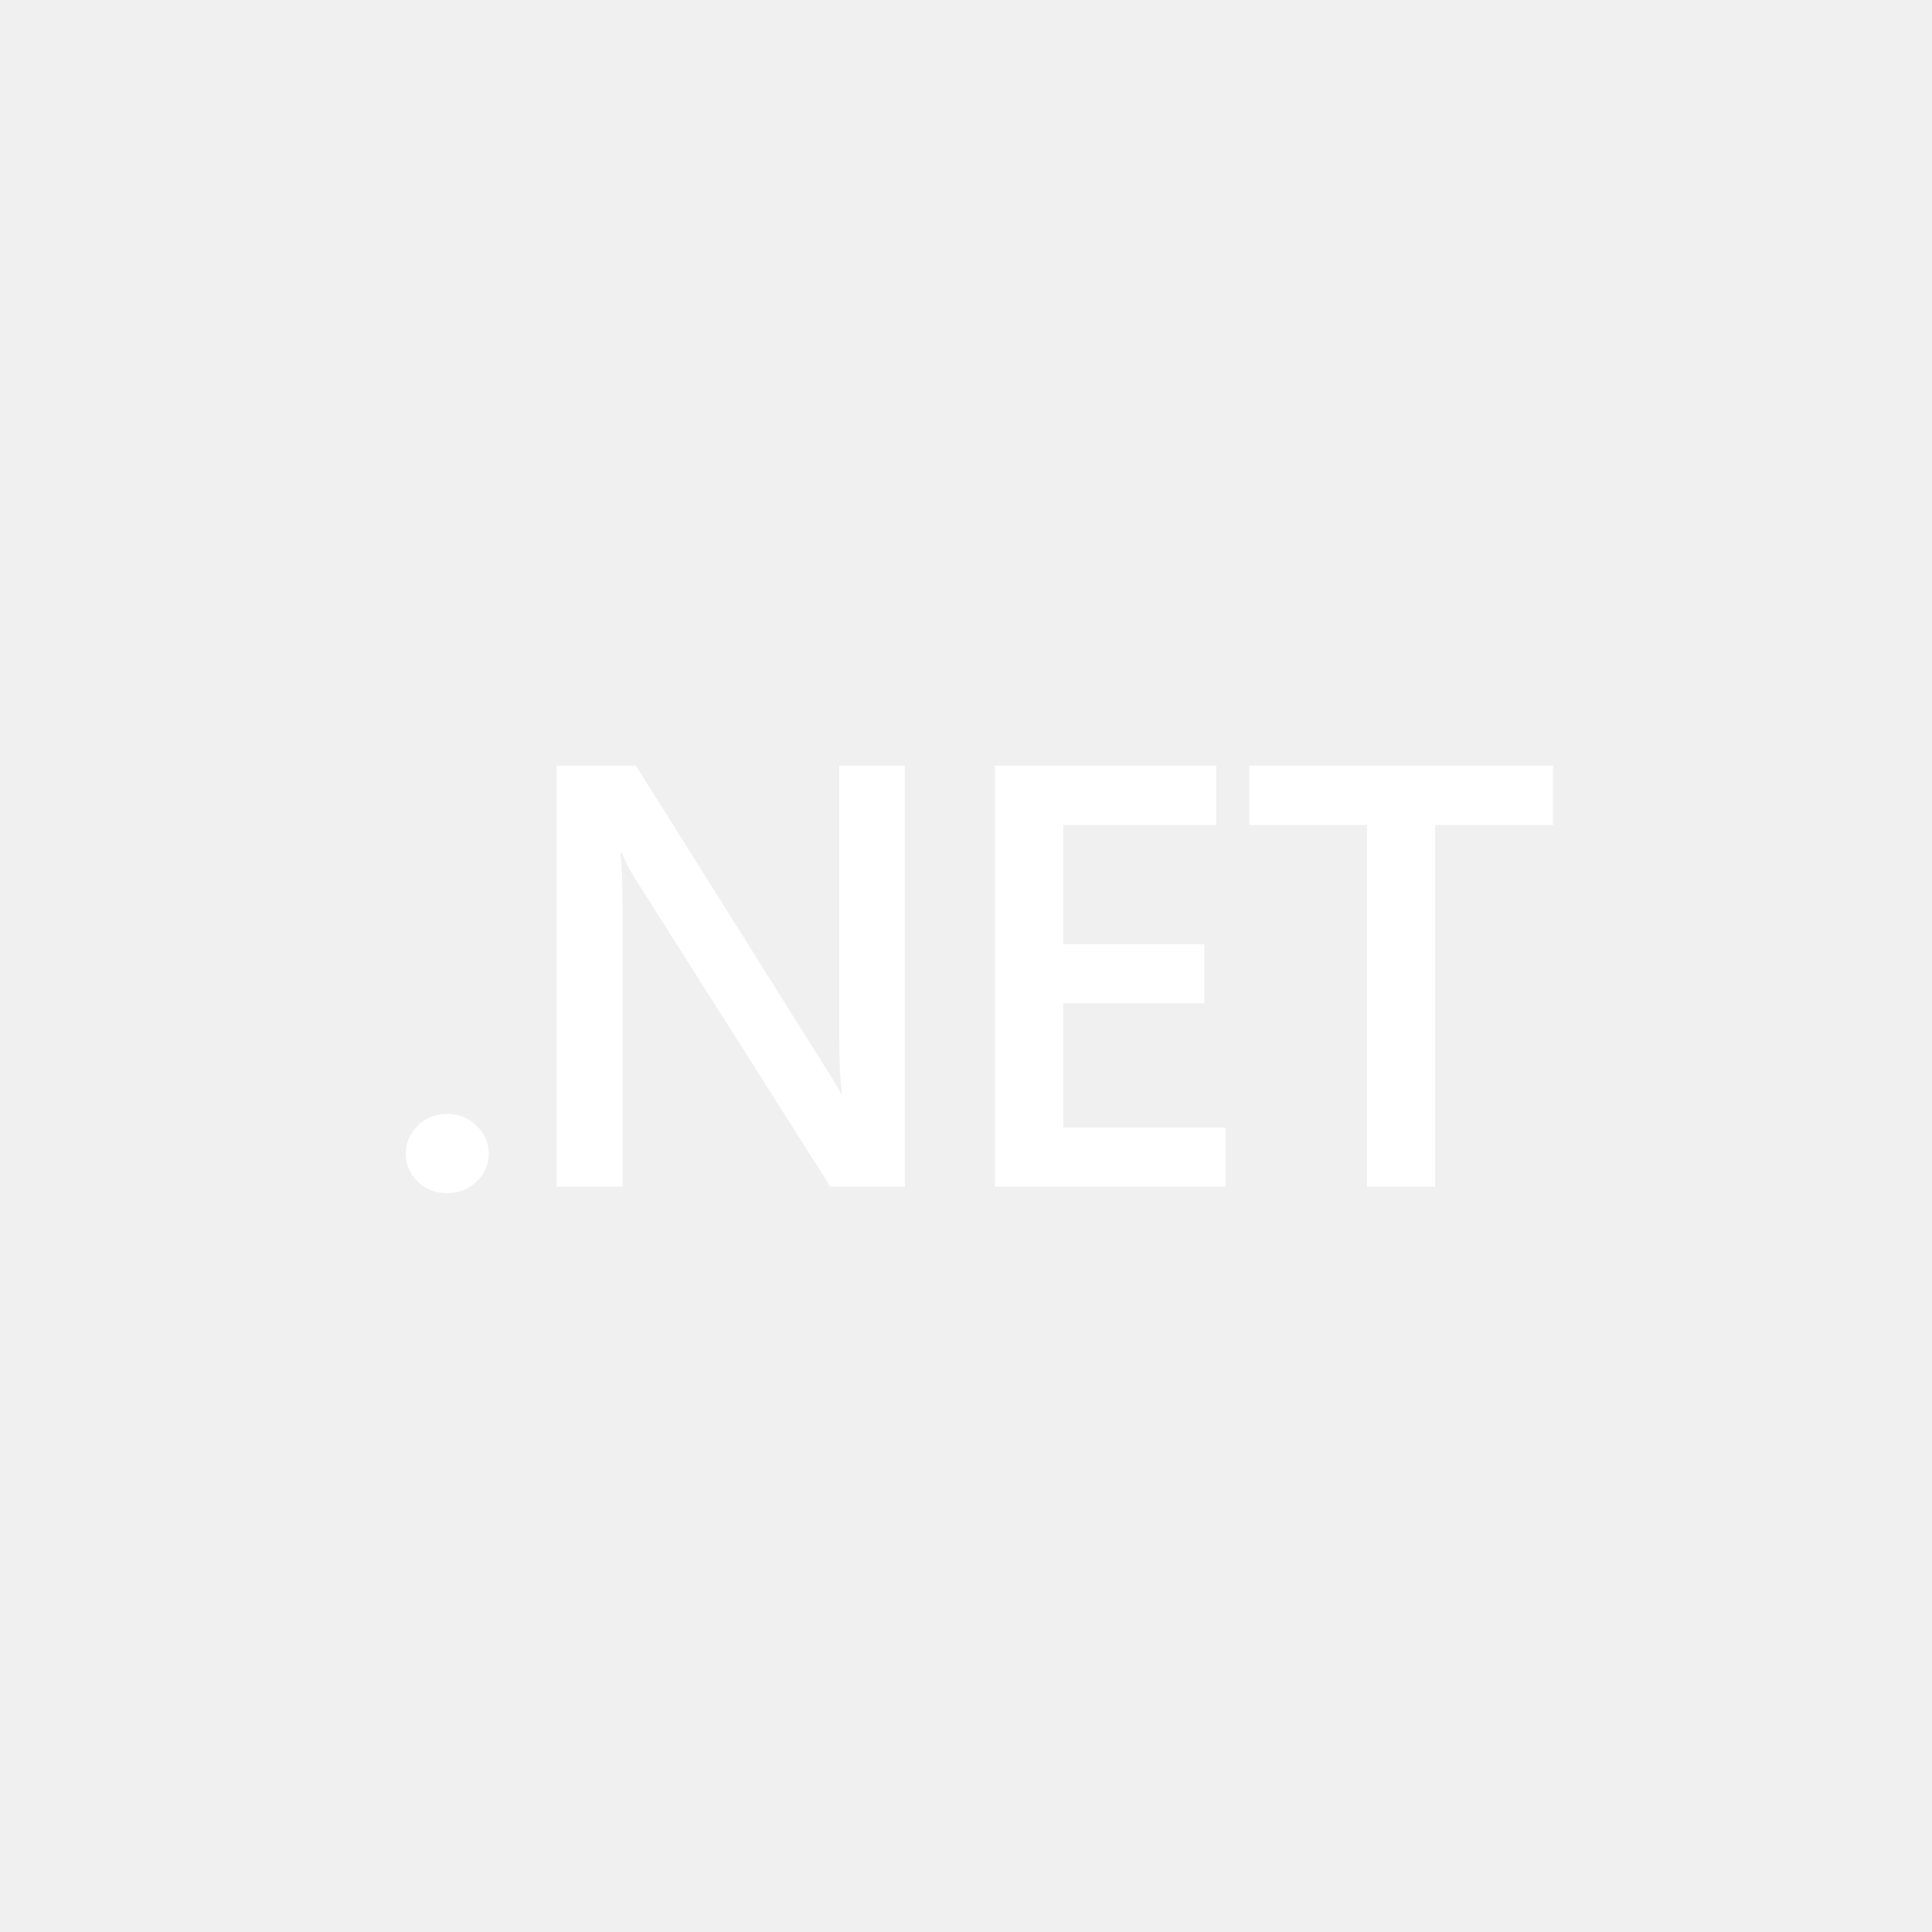
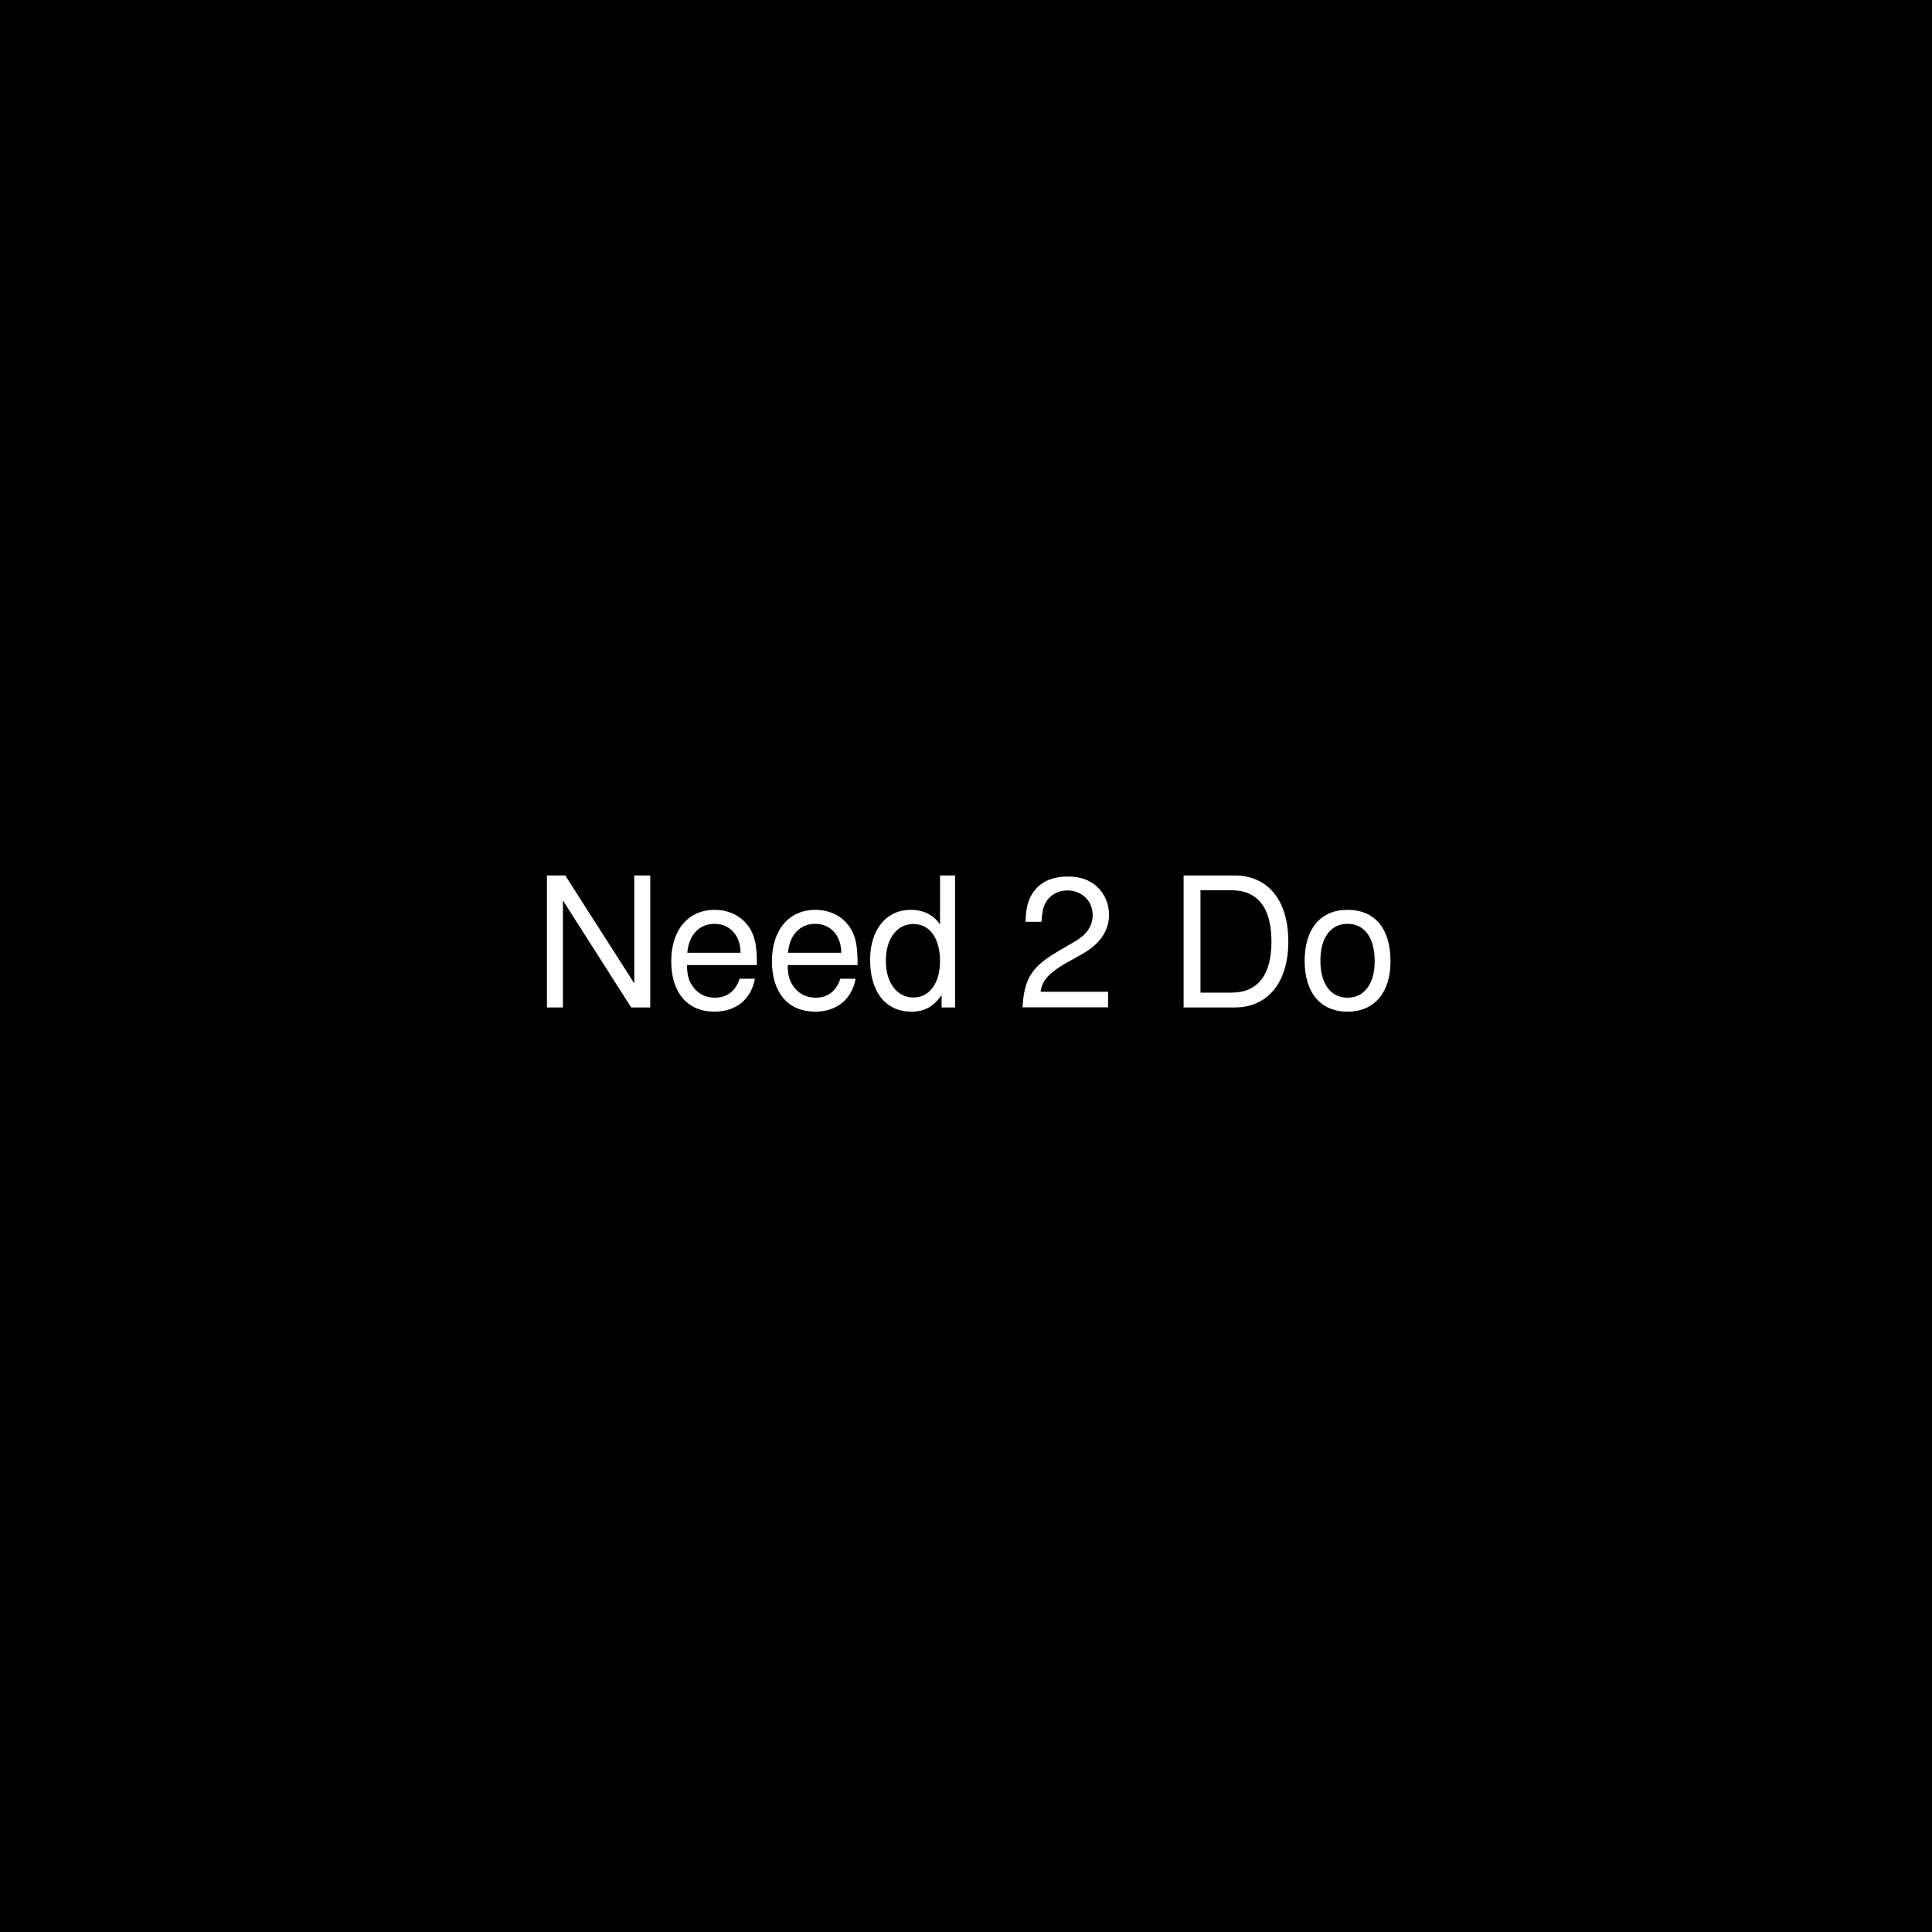
- <svg xmlns="http://www.w3.org/2000/svg" width="456" height="456" viewBox="0 0 456 456" version="1.1" xml:space="preserve" style="fill-rule:evenodd;clip-rule:evenodd;stroke-linejoin:round;stroke-miterlimit:2;">
-   <path d="m 105.5,281.609 c -2.703,0 -5.001,-0.9 -6.893,-2.702 -1.892,-1.848 -2.838,-4.042 -2.838,-6.582 0,-2.587 0.946,-4.804 2.838,-6.652 1.892,-1.848 4.19,-2.772 6.893,-2.772 2.748,0 5.068,0.924 6.96,2.772 1.937,1.848 2.906,4.064 2.906,6.652 0,2.54 -0.968,4.734 -2.906,6.582 -1.892,1.802 -4.212,2.702 -6.96,2.702 z" style="fill:#ffffff;fill-rule:nonzero;stroke-width:0.838" />
-   <path d="M 213.561,280.084 H 195.99 L 149.7,207.054 c -1.171,-1.848 -2.14,-3.765 -2.906,-5.751 h -0.406 c 0.361,2.125 0.541,6.675 0.541,13.65 v 65.132 h -15.543 v -99.36 h 18.719 l 44.737,71.298 c 1.892,2.957 3.109,4.989 3.649,6.098 h 0.27 c -0.45,-2.632 -0.676,-7.09 -0.676,-13.373 v -64.023 h 15.476 z" style="fill:#ffffff;fill-rule:nonzero;stroke-width:0.838" />
-   <path d="m 289.251,280.084 h -54.401 v -99.36 h 52.238 v 13.997 h -36.154 v 28.131 h 33.316 v 13.927 h -33.316 v 29.378 h 38.316 z" style="fill:#ffffff;fill-rule:nonzero;stroke-width:0.838" />
-   <path d="M 366.565,194.721 H 338.722 v 85.363 h -16.084 v -85.363 h -27.775 v -13.997 h 71.701 z" style="fill:#ffffff;fill-rule:nonzero;stroke-width:0.838" />
+ <svg xmlns="http://www.w3.org/2000/svg" width="512" height="512" viewBox="0 0 512 512">
+   <rect width="100%" height="100%" fill="black" />
+   <text x="50%" y="50%" font-family="Segoe UI, Helvetica, Arial, sans-serif" font-size="48" fill="white" text-anchor="middle" dominant-baseline="central">
+ 		Need 2 Do
+ 	</text>
</svg>
